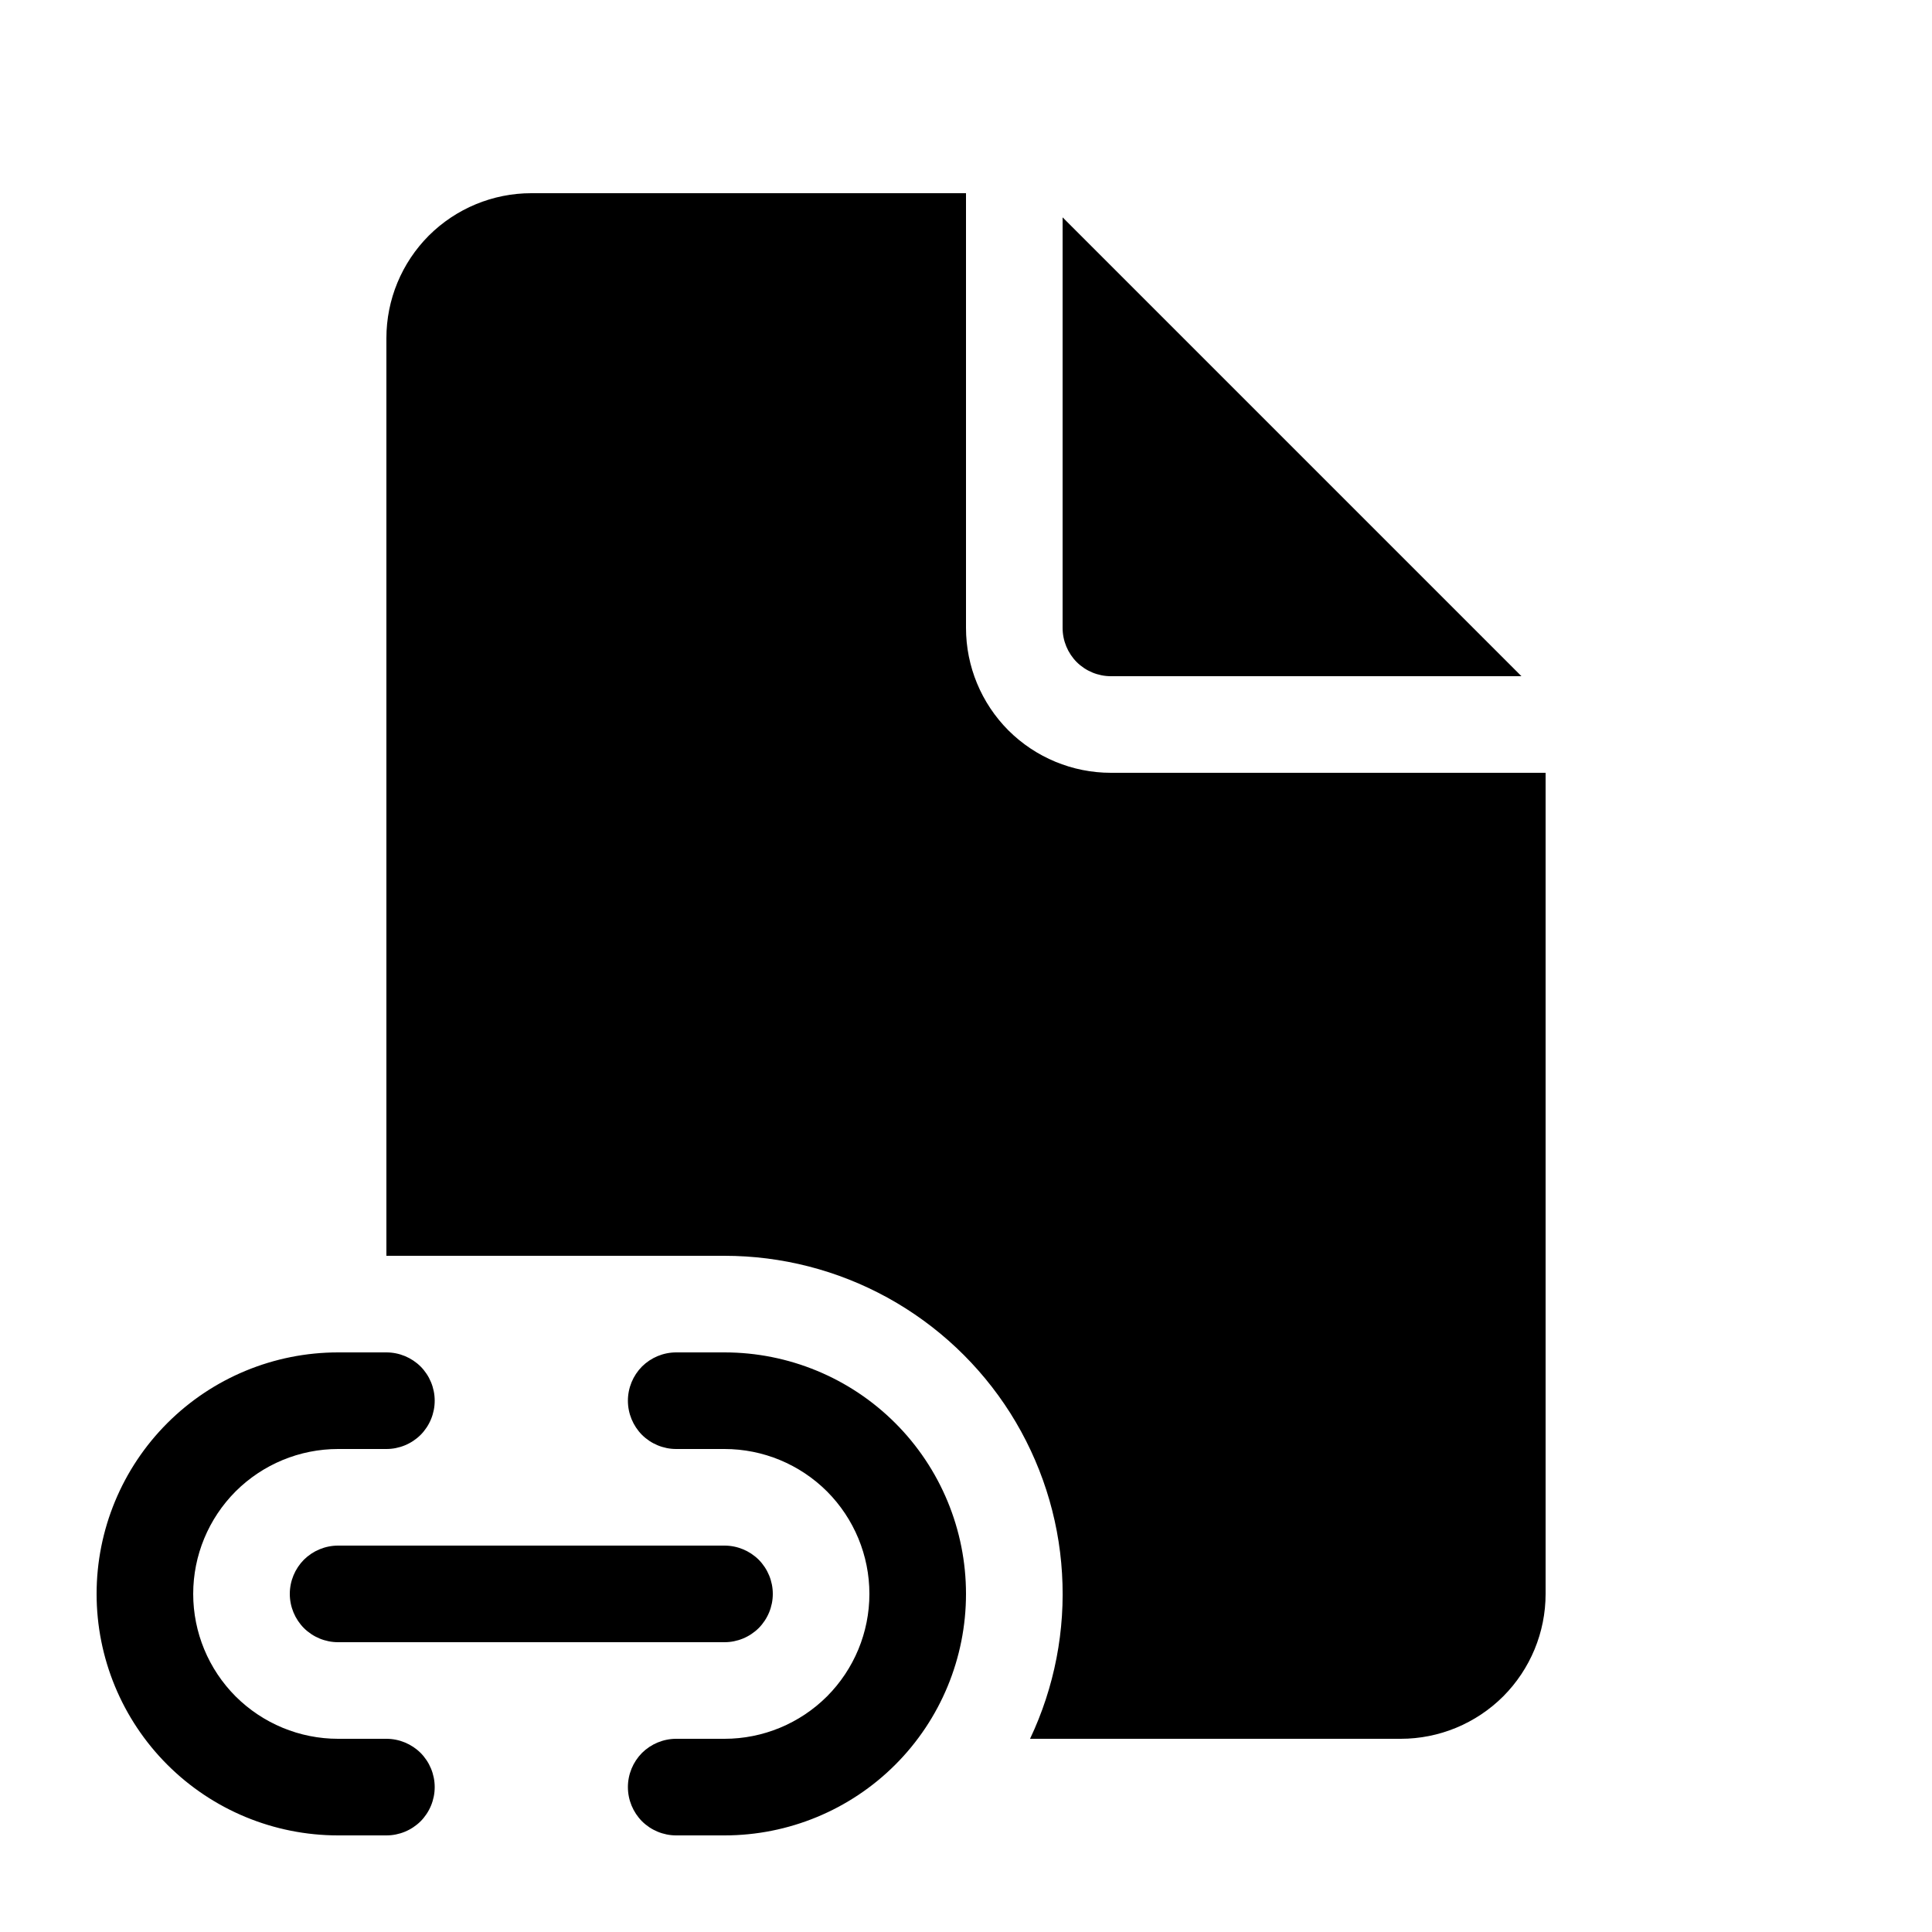
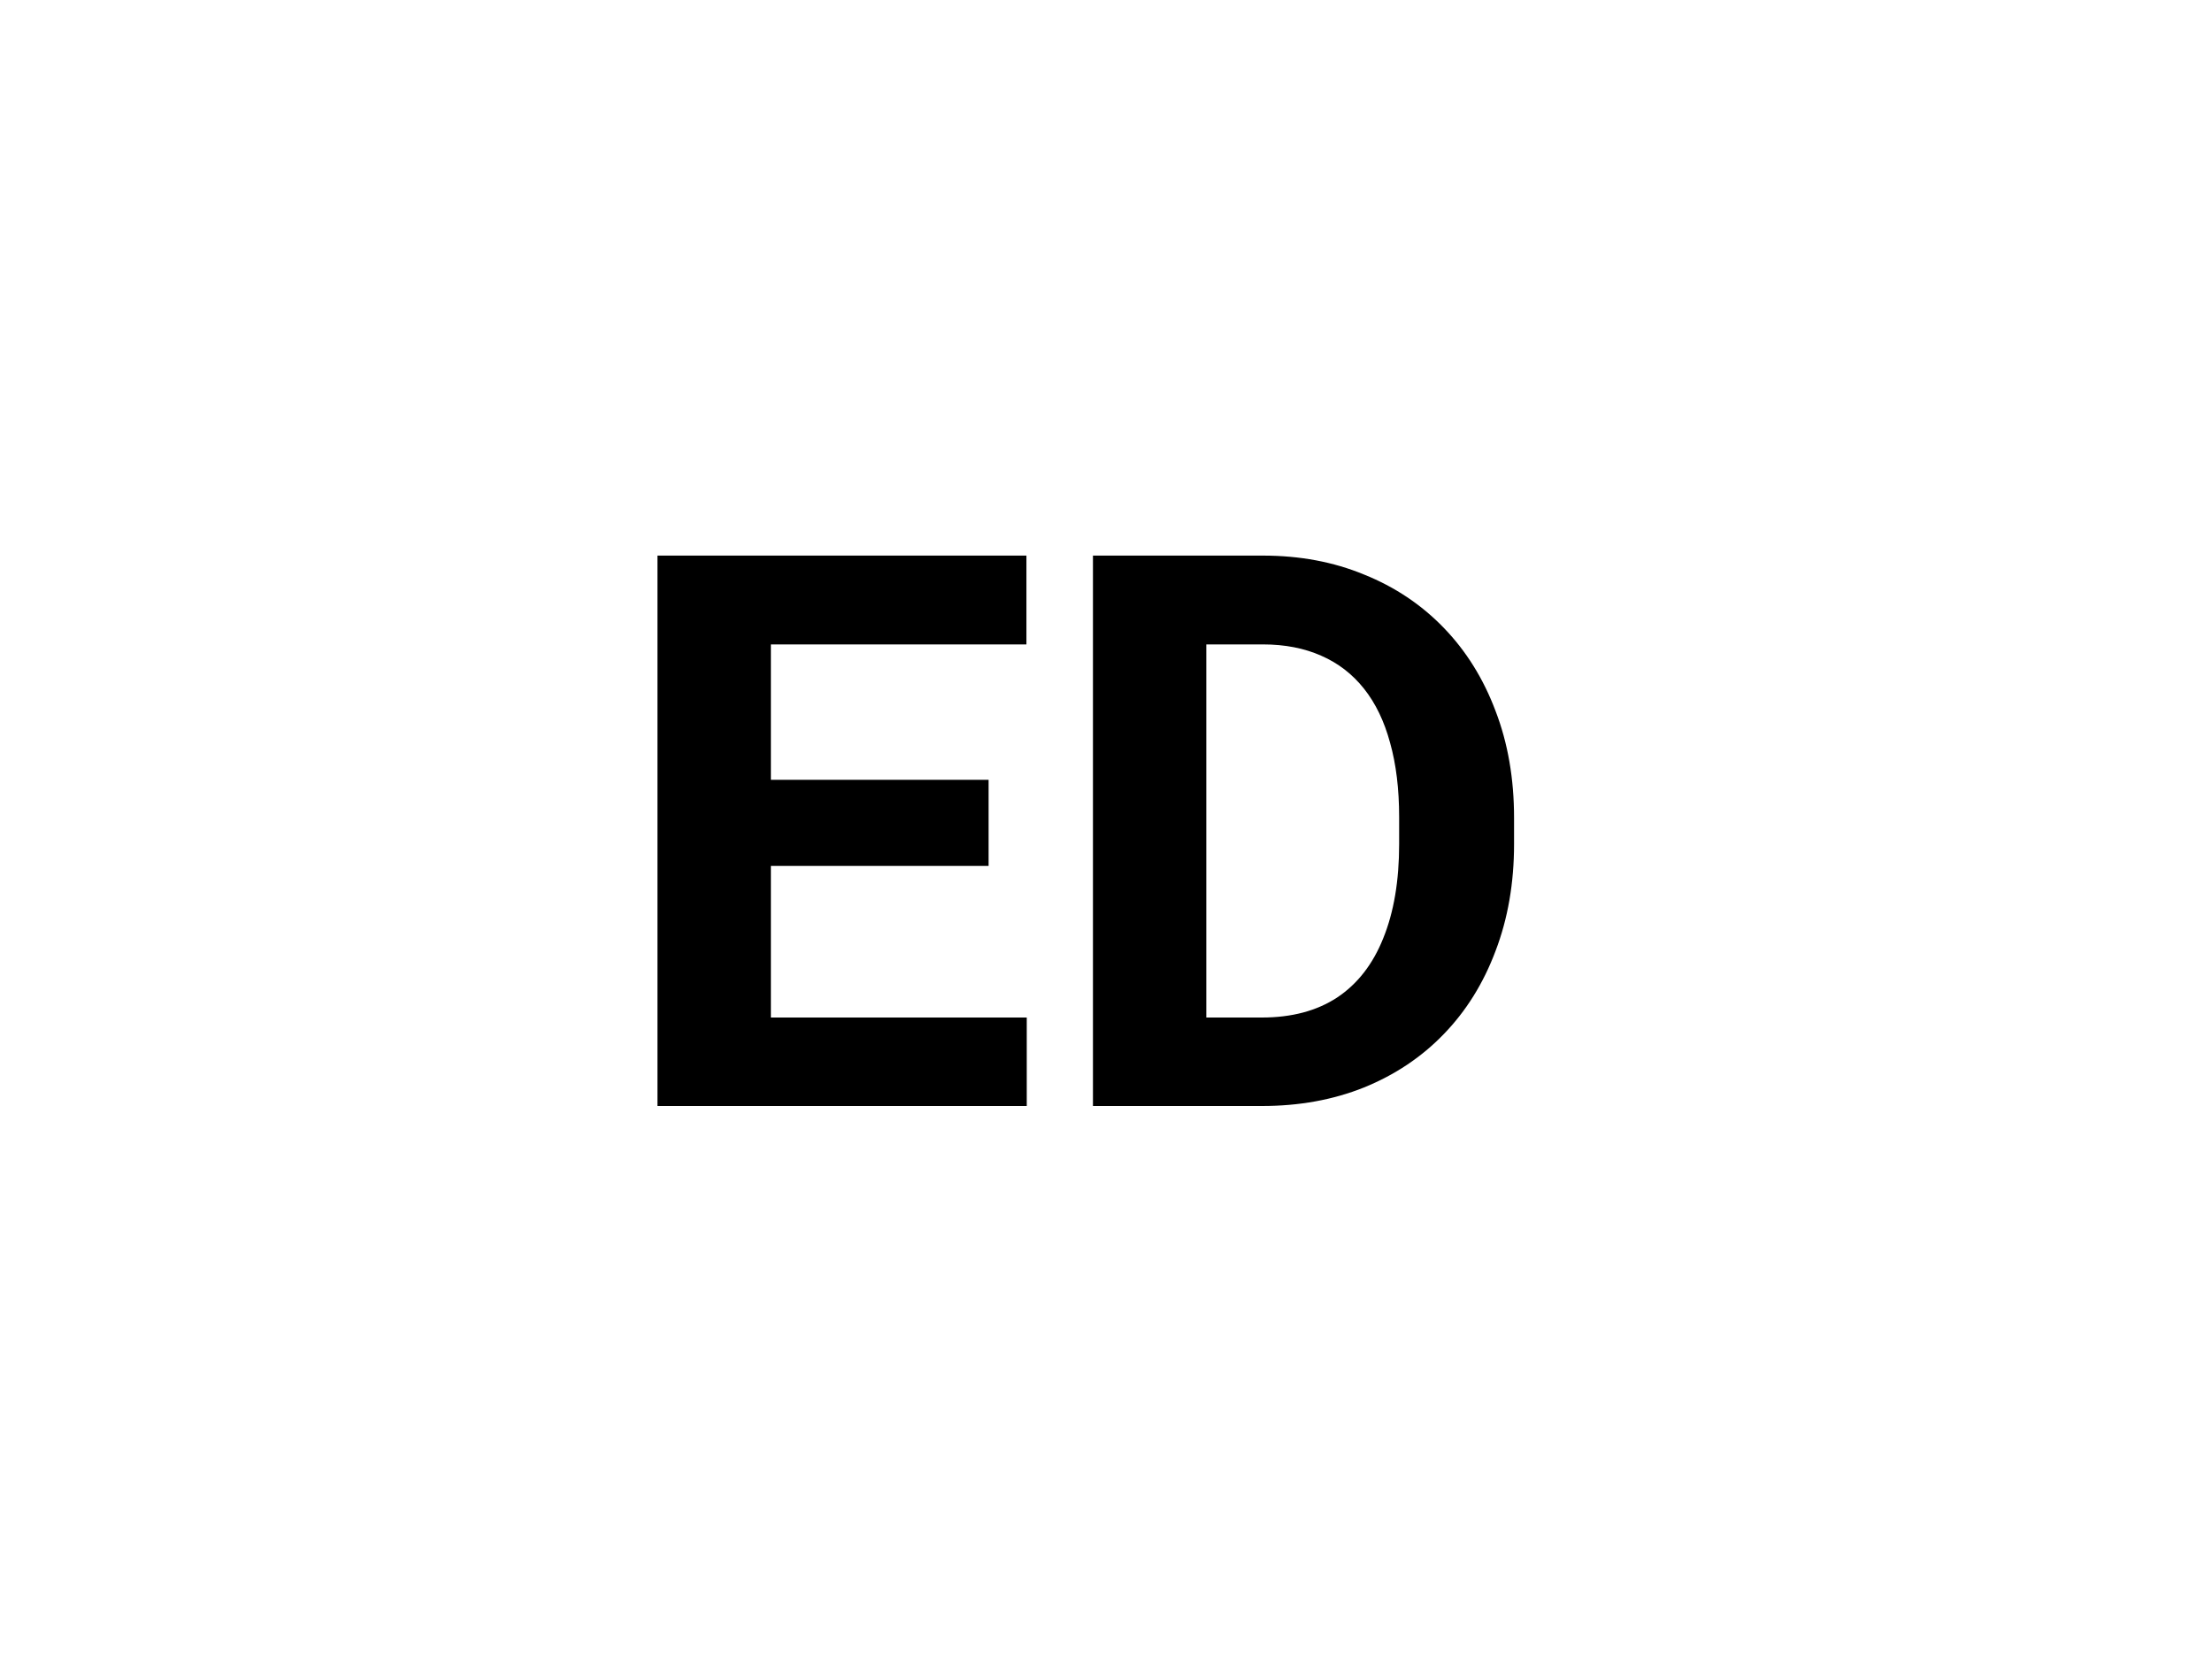
- <svg xmlns="http://www.w3.org/2000/svg" width="20" height="20" viewBox="0 0 20 20" fill="none">
-   <path d="M10 2V6.5C10 6.898 10.158 7.279 10.439 7.561C10.721 7.842 11.102 8 11.5 8H16V16.5C16 16.898 15.842 17.279 15.561 17.561C15.279 17.842 14.898 18 14.5 18H10.663C10.916 17.466 11.03 16.878 10.994 16.288C10.959 15.699 10.774 15.128 10.459 14.629C10.143 14.13 9.706 13.719 9.189 13.434C8.671 13.149 8.091 13 7.5 13H4V3.5C4 3.102 4.158 2.721 4.439 2.439C4.721 2.158 5.102 2 5.5 2H10ZM11 2.25V6.5C11 6.633 11.053 6.76 11.146 6.854C11.24 6.947 11.367 7 11.5 7H15.75L11 2.25ZM3.5 14C2.837 14 2.201 14.263 1.732 14.732C1.263 15.201 1 15.837 1 16.5C1 17.163 1.263 17.799 1.732 18.268C2.201 18.737 2.837 19 3.5 19H4C4.133 19 4.26 18.947 4.354 18.854C4.447 18.76 4.5 18.633 4.5 18.5C4.5 18.367 4.447 18.24 4.354 18.146C4.26 18.053 4.133 18 4 18H3.5C3.102 18 2.721 17.842 2.439 17.561C2.158 17.279 2 16.898 2 16.5C2 16.102 2.158 15.721 2.439 15.439C2.721 15.158 3.102 15 3.5 15H4C4.133 15 4.26 14.947 4.354 14.854C4.447 14.76 4.5 14.633 4.5 14.5C4.5 14.367 4.447 14.24 4.354 14.146C4.26 14.053 4.133 14 4 14H3.5ZM7 14C6.867 14 6.74 14.053 6.646 14.146C6.553 14.24 6.5 14.367 6.5 14.5C6.5 14.633 6.553 14.76 6.646 14.854C6.74 14.947 6.867 15 7 15H7.5C7.898 15 8.279 15.158 8.561 15.439C8.842 15.721 9 16.102 9 16.5C9 16.898 8.842 17.279 8.561 17.561C8.279 17.842 7.898 18 7.5 18H7C6.867 18 6.74 18.053 6.646 18.146C6.553 18.24 6.5 18.367 6.5 18.5C6.5 18.633 6.553 18.76 6.646 18.854C6.74 18.947 6.867 19 7 19H7.5C8.163 19 8.799 18.737 9.268 18.268C9.737 17.799 10 17.163 10 16.5C10 15.837 9.737 15.201 9.268 14.732C8.799 14.263 8.163 14 7.5 14H7ZM3 16.5C3 16.367 3.053 16.24 3.146 16.146C3.24 16.053 3.367 16 3.5 16H7.5C7.633 16 7.76 16.053 7.854 16.146C7.947 16.24 8 16.367 8 16.5C8 16.633 7.947 16.76 7.854 16.854C7.76 16.947 7.633 17 7.5 17H3.5C3.367 17 3.24 16.947 3.146 16.854C3.053 16.76 3 16.633 3 16.5Z" fill="currentColor" />
+ <svg xmlns="http://www.w3.org/2000/svg" width="40" height="30" viewBox="0 0 40 30" fill="none">
+   <path d="M18.567 18.4V20H13.27V18.4H18.567ZM13.94 10.047V20H11.889V10.047H13.94ZM17.877 14.101V15.659H13.27V14.101H17.877ZM18.561 10.047V11.653H13.27V10.047H18.561ZM22.819 20H20.652L20.666 18.4H22.819C23.357 18.4 23.811 18.28 24.18 18.038C24.549 17.792 24.827 17.434 25.014 16.965C25.205 16.495 25.301 15.928 25.301 15.263V14.777C25.301 14.267 25.246 13.818 25.137 13.431C25.032 13.043 24.875 12.717 24.665 12.453C24.455 12.189 24.198 11.991 23.893 11.858C23.587 11.722 23.236 11.653 22.84 11.653H20.611V10.047H22.84C23.505 10.047 24.114 10.161 24.665 10.389C25.221 10.612 25.702 10.933 26.107 11.352C26.513 11.772 26.825 12.273 27.044 12.856C27.267 13.435 27.379 14.08 27.379 14.791V15.263C27.379 15.969 27.267 16.614 27.044 17.197C26.825 17.781 26.513 18.282 26.107 18.701C25.706 19.116 25.226 19.437 24.665 19.665C24.109 19.888 23.494 20 22.819 20ZM21.814 10.047V20H19.764V10.047H21.814Z" fill="currentColor" />
</svg>
